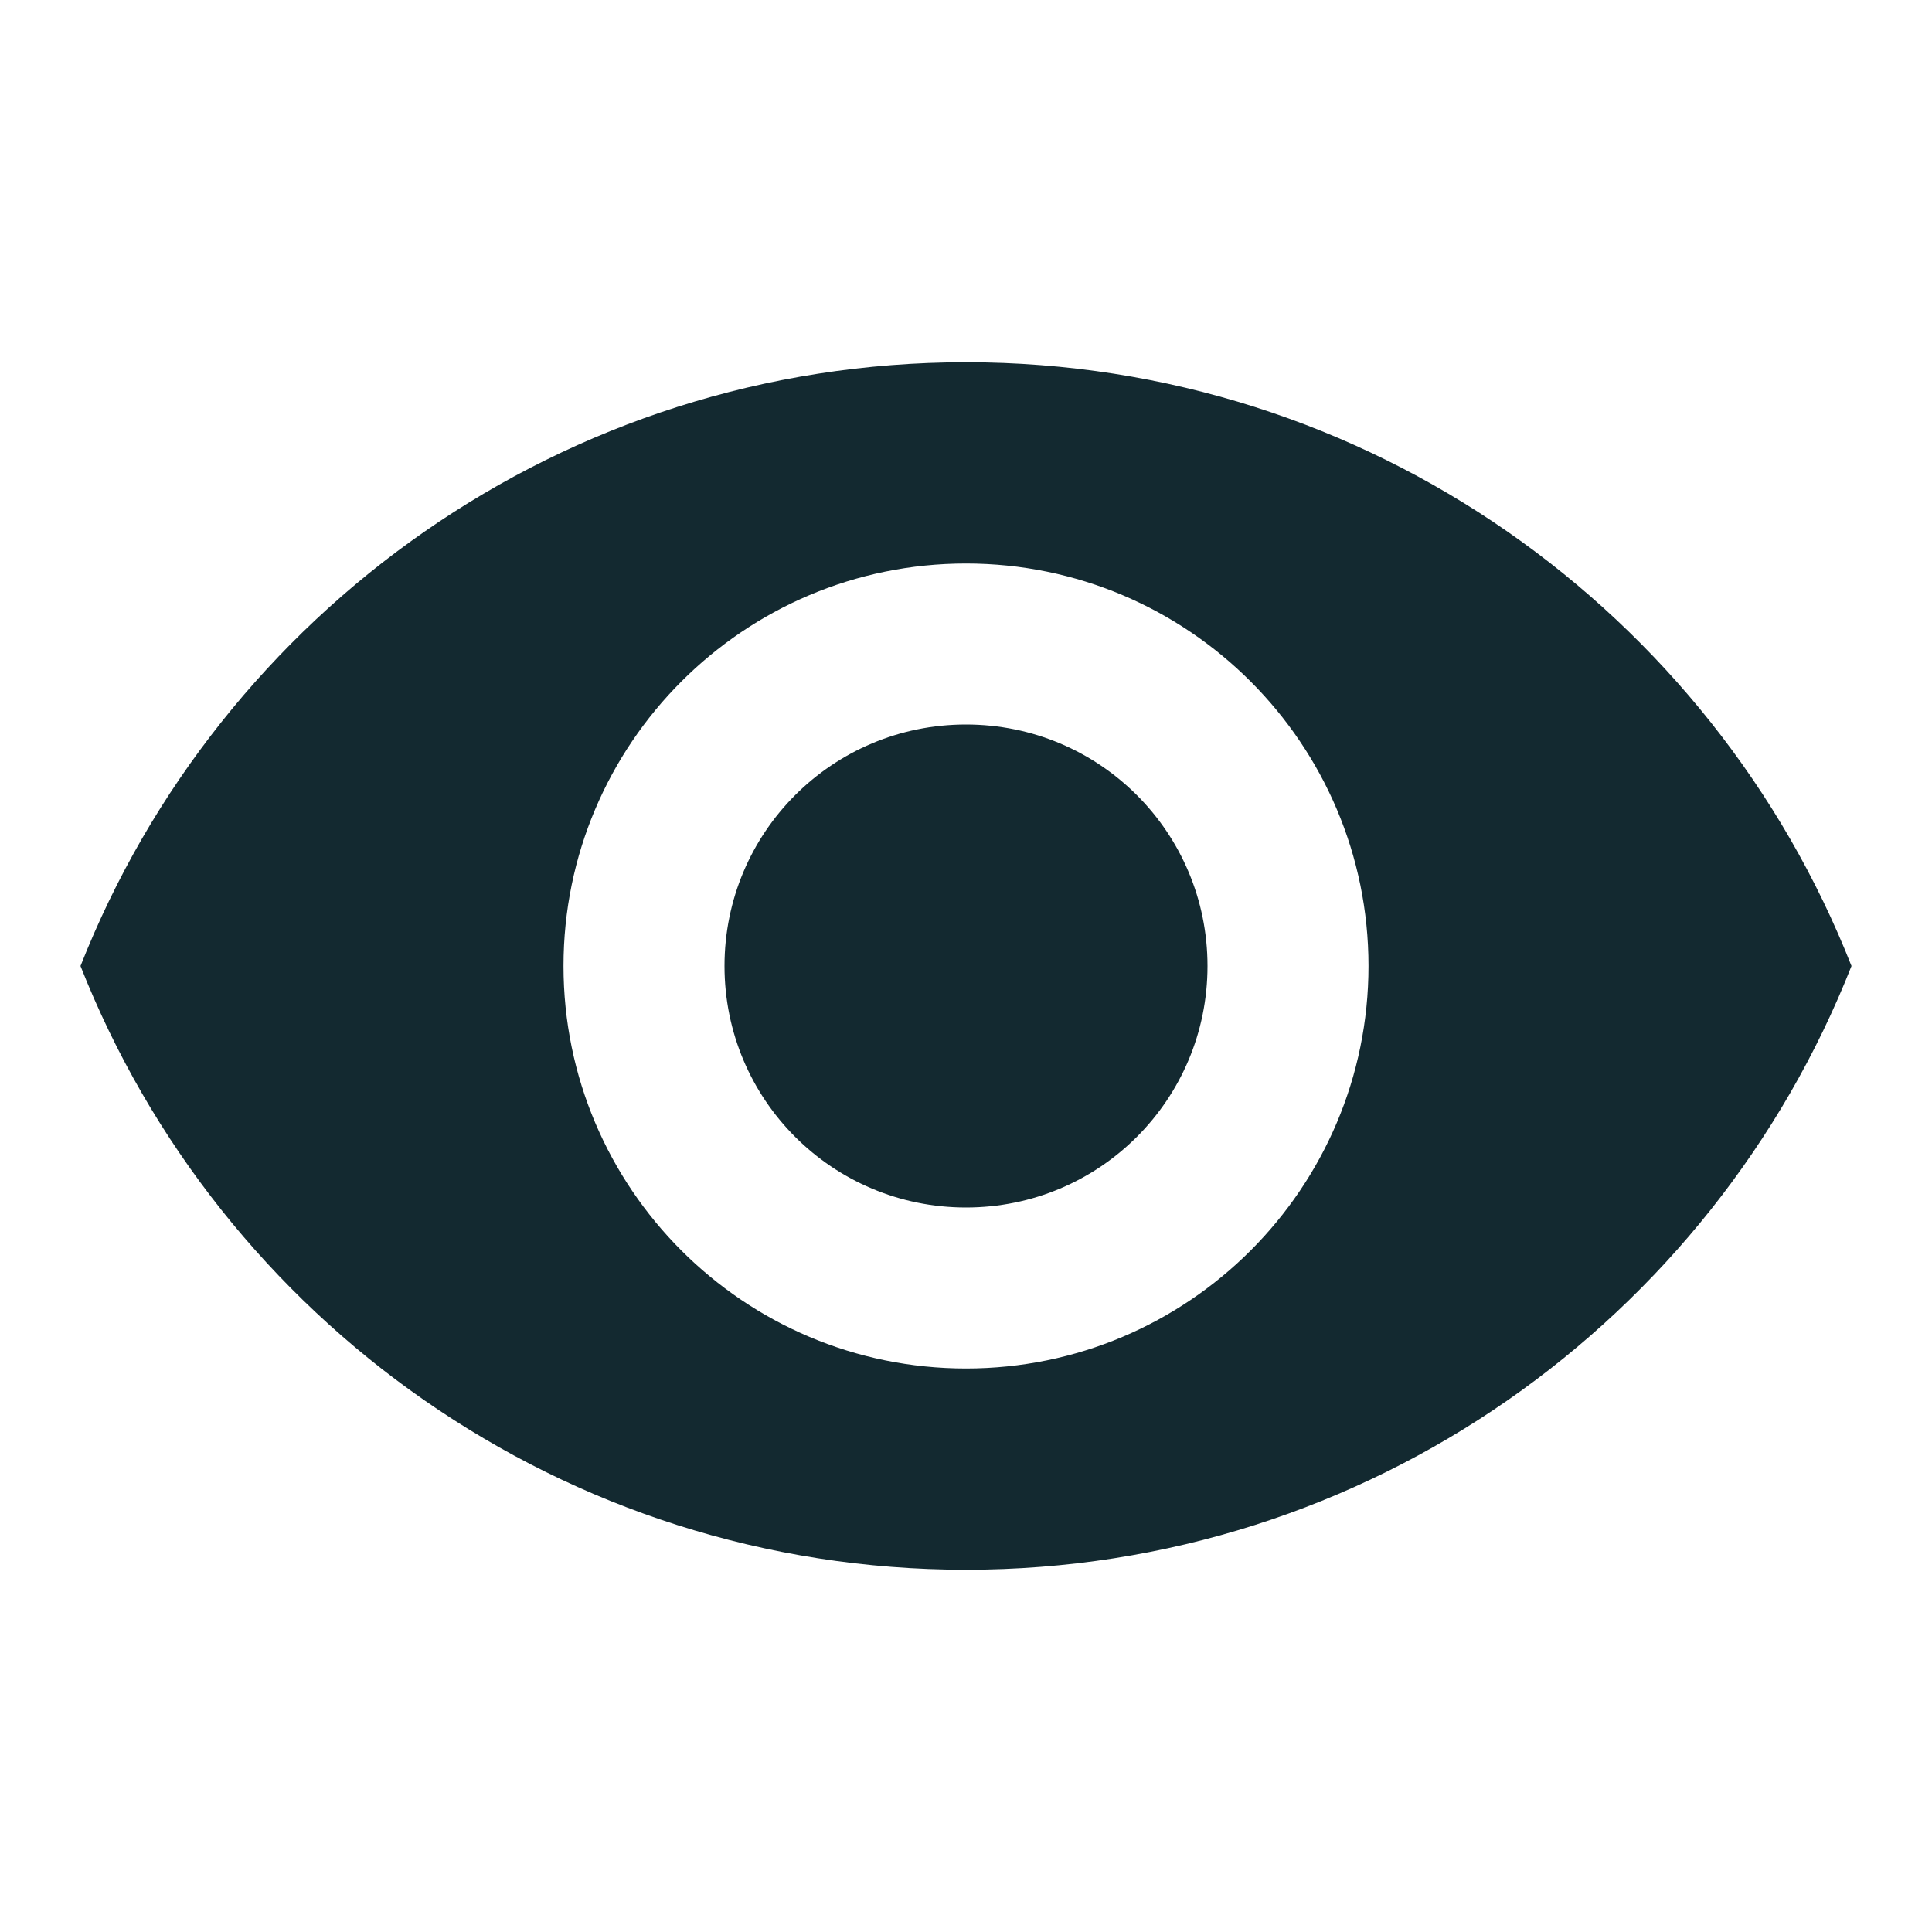
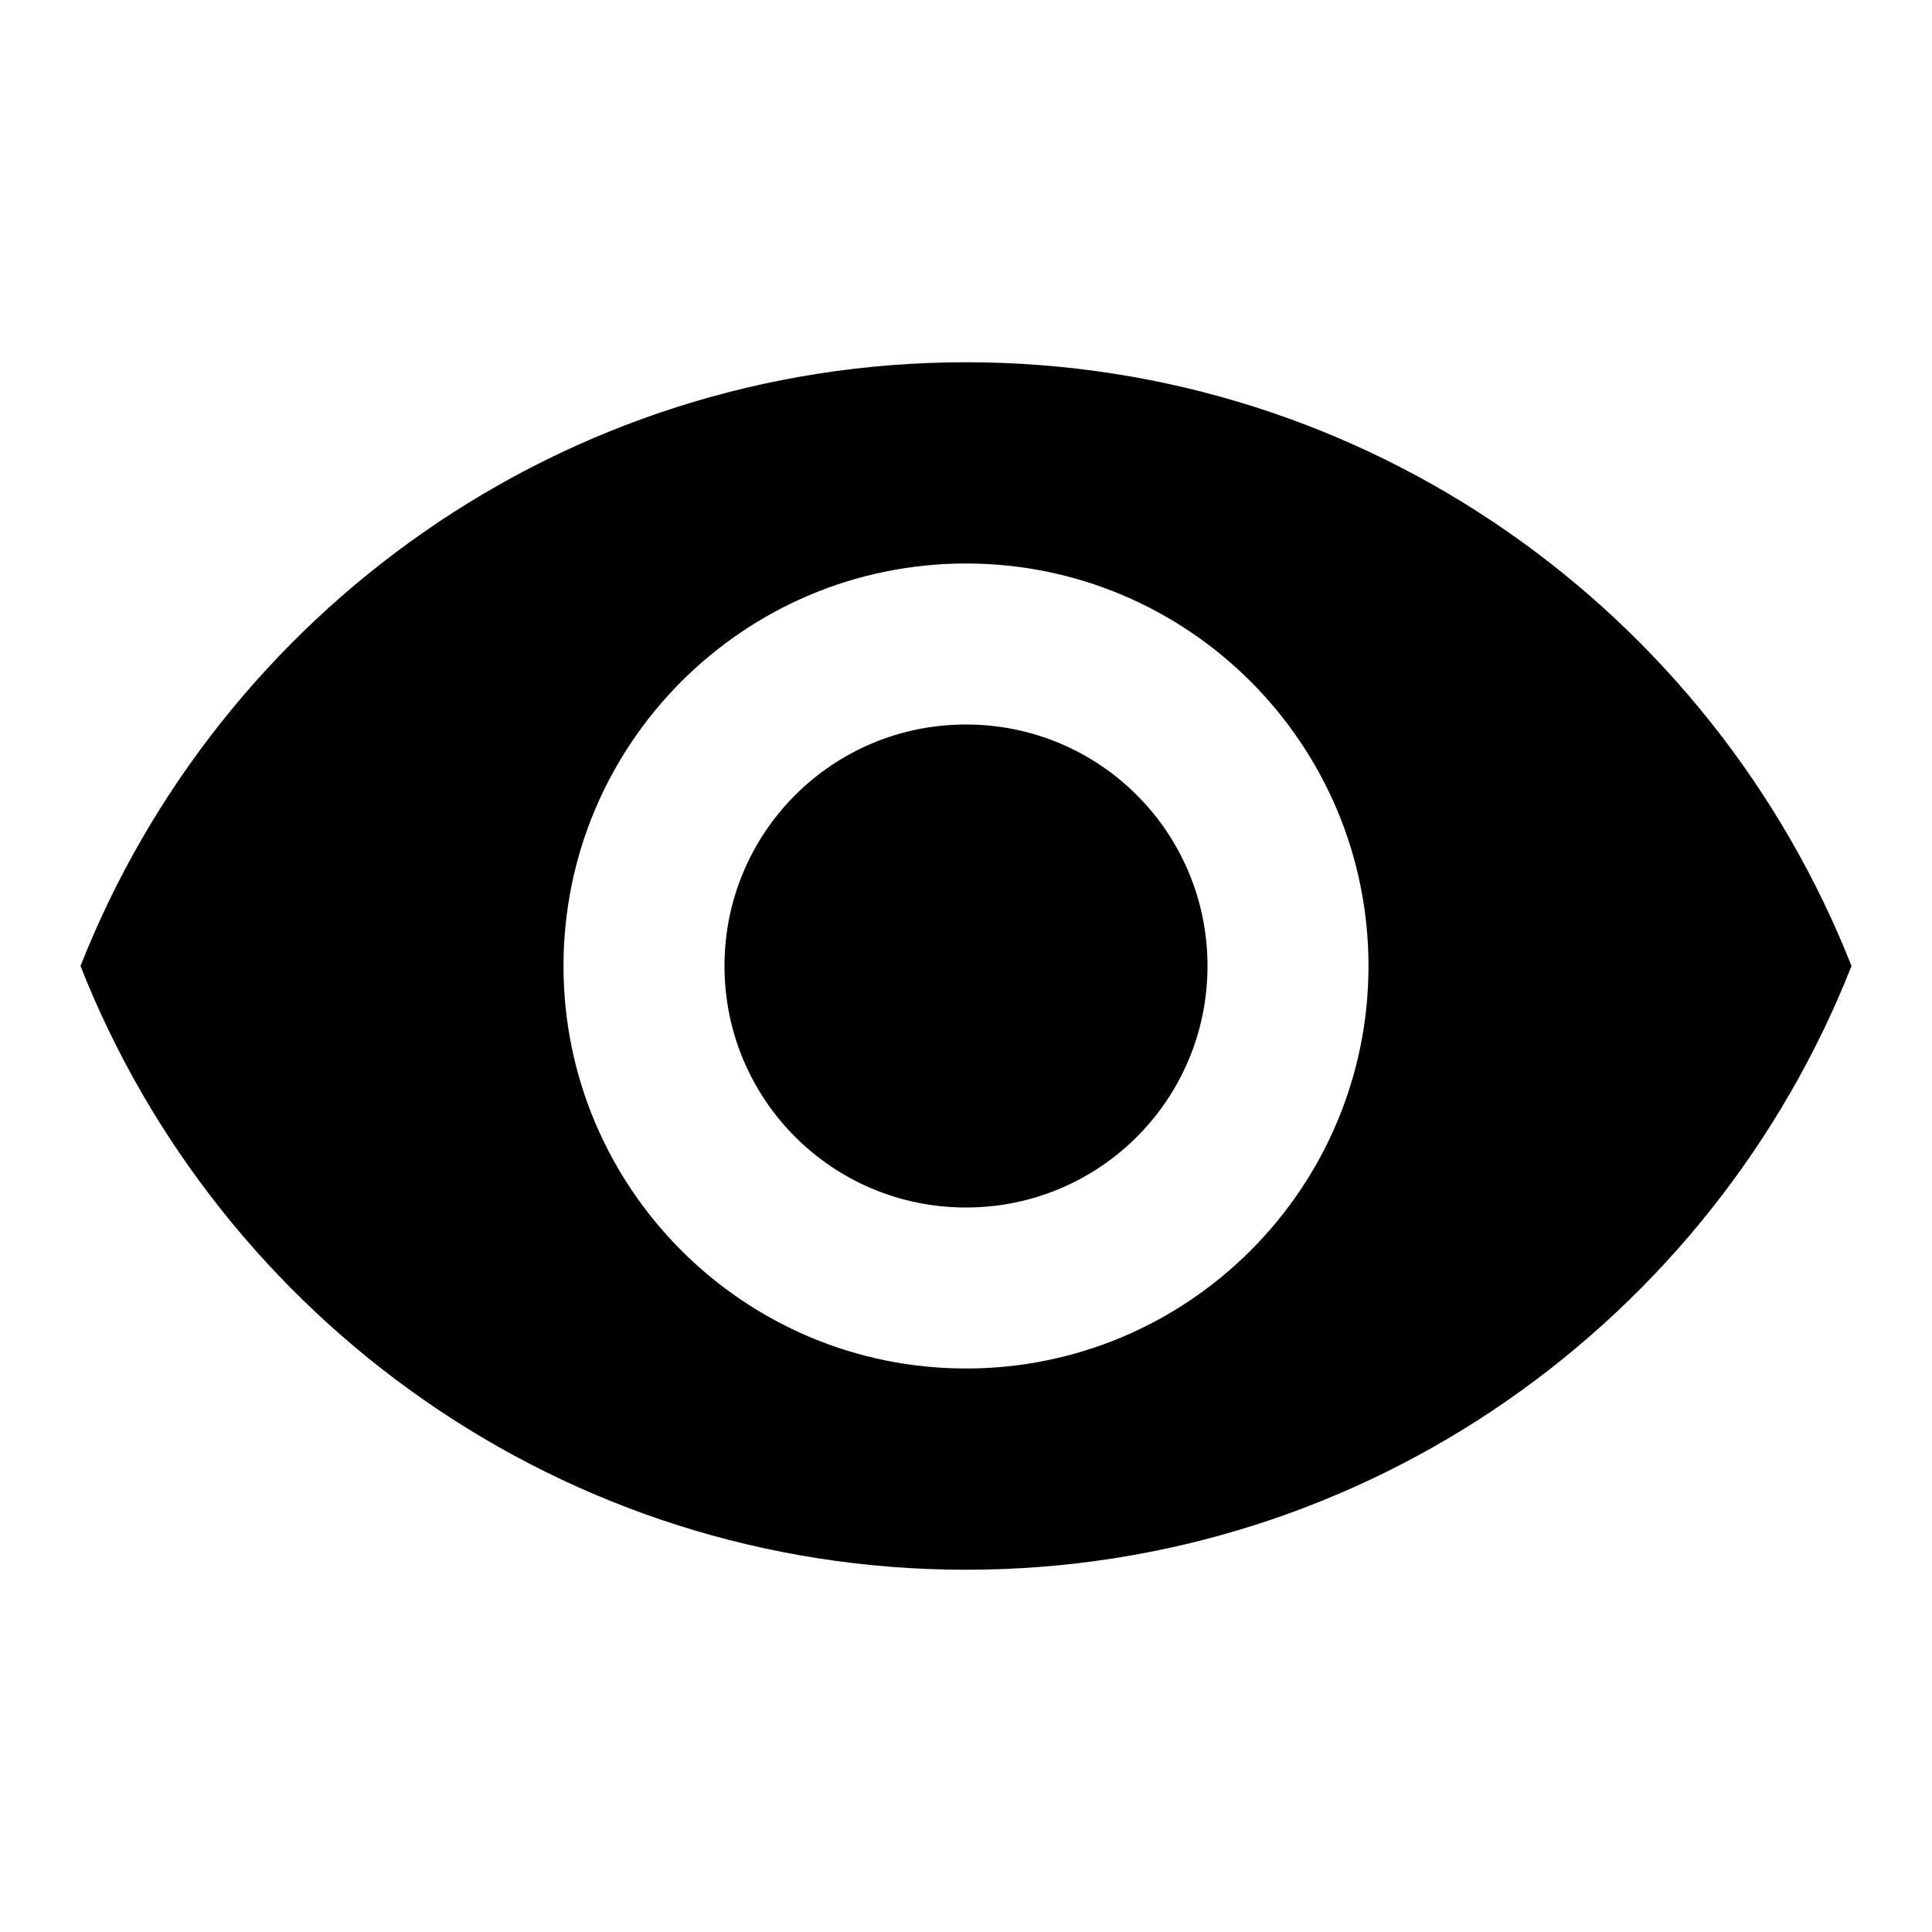
<svg xmlns="http://www.w3.org/2000/svg" width="24" height="24" viewBox="0 0 24 24" fill="none">
-   <path d="M12 4.5C7 4.5 2.73 7.61 1 12C2.73 16.39 7 19.5 12 19.5C17 19.5 21.27 16.39 23 12C21.27 7.61 17 4.5 12 4.5ZM12 17C9.24 17 7 14.76 7 12C7 9.24 9.24 7 12 7C14.76 7 17 9.24 17 12C17 14.76 14.76 17 12 17ZM12 9C10.34 9 9 10.34 9 12C9 13.66 10.34 15 12 15C13.66 15 15 13.66 15 12C15 10.34 13.66 9 12 9Z" fill="#132930" />
+   <path d="M12 4.5C7 4.5 2.73 7.61 1 12C2.73 16.39 7 19.5 12 19.5C17 19.5 21.27 16.39 23 12C21.27 7.61 17 4.5 12 4.5ZM12 17C9.24 17 7 14.76 7 12C7 9.24 9.24 7 12 7C14.76 7 17 9.24 17 12C17 14.76 14.76 17 12 17ZM12 9C10.34 9 9 10.34 9 12C9 13.66 10.34 15 12 15C13.66 15 15 13.66 15 12C15 10.34 13.66 9 12 9Z" fill="currentColor" />
</svg>
